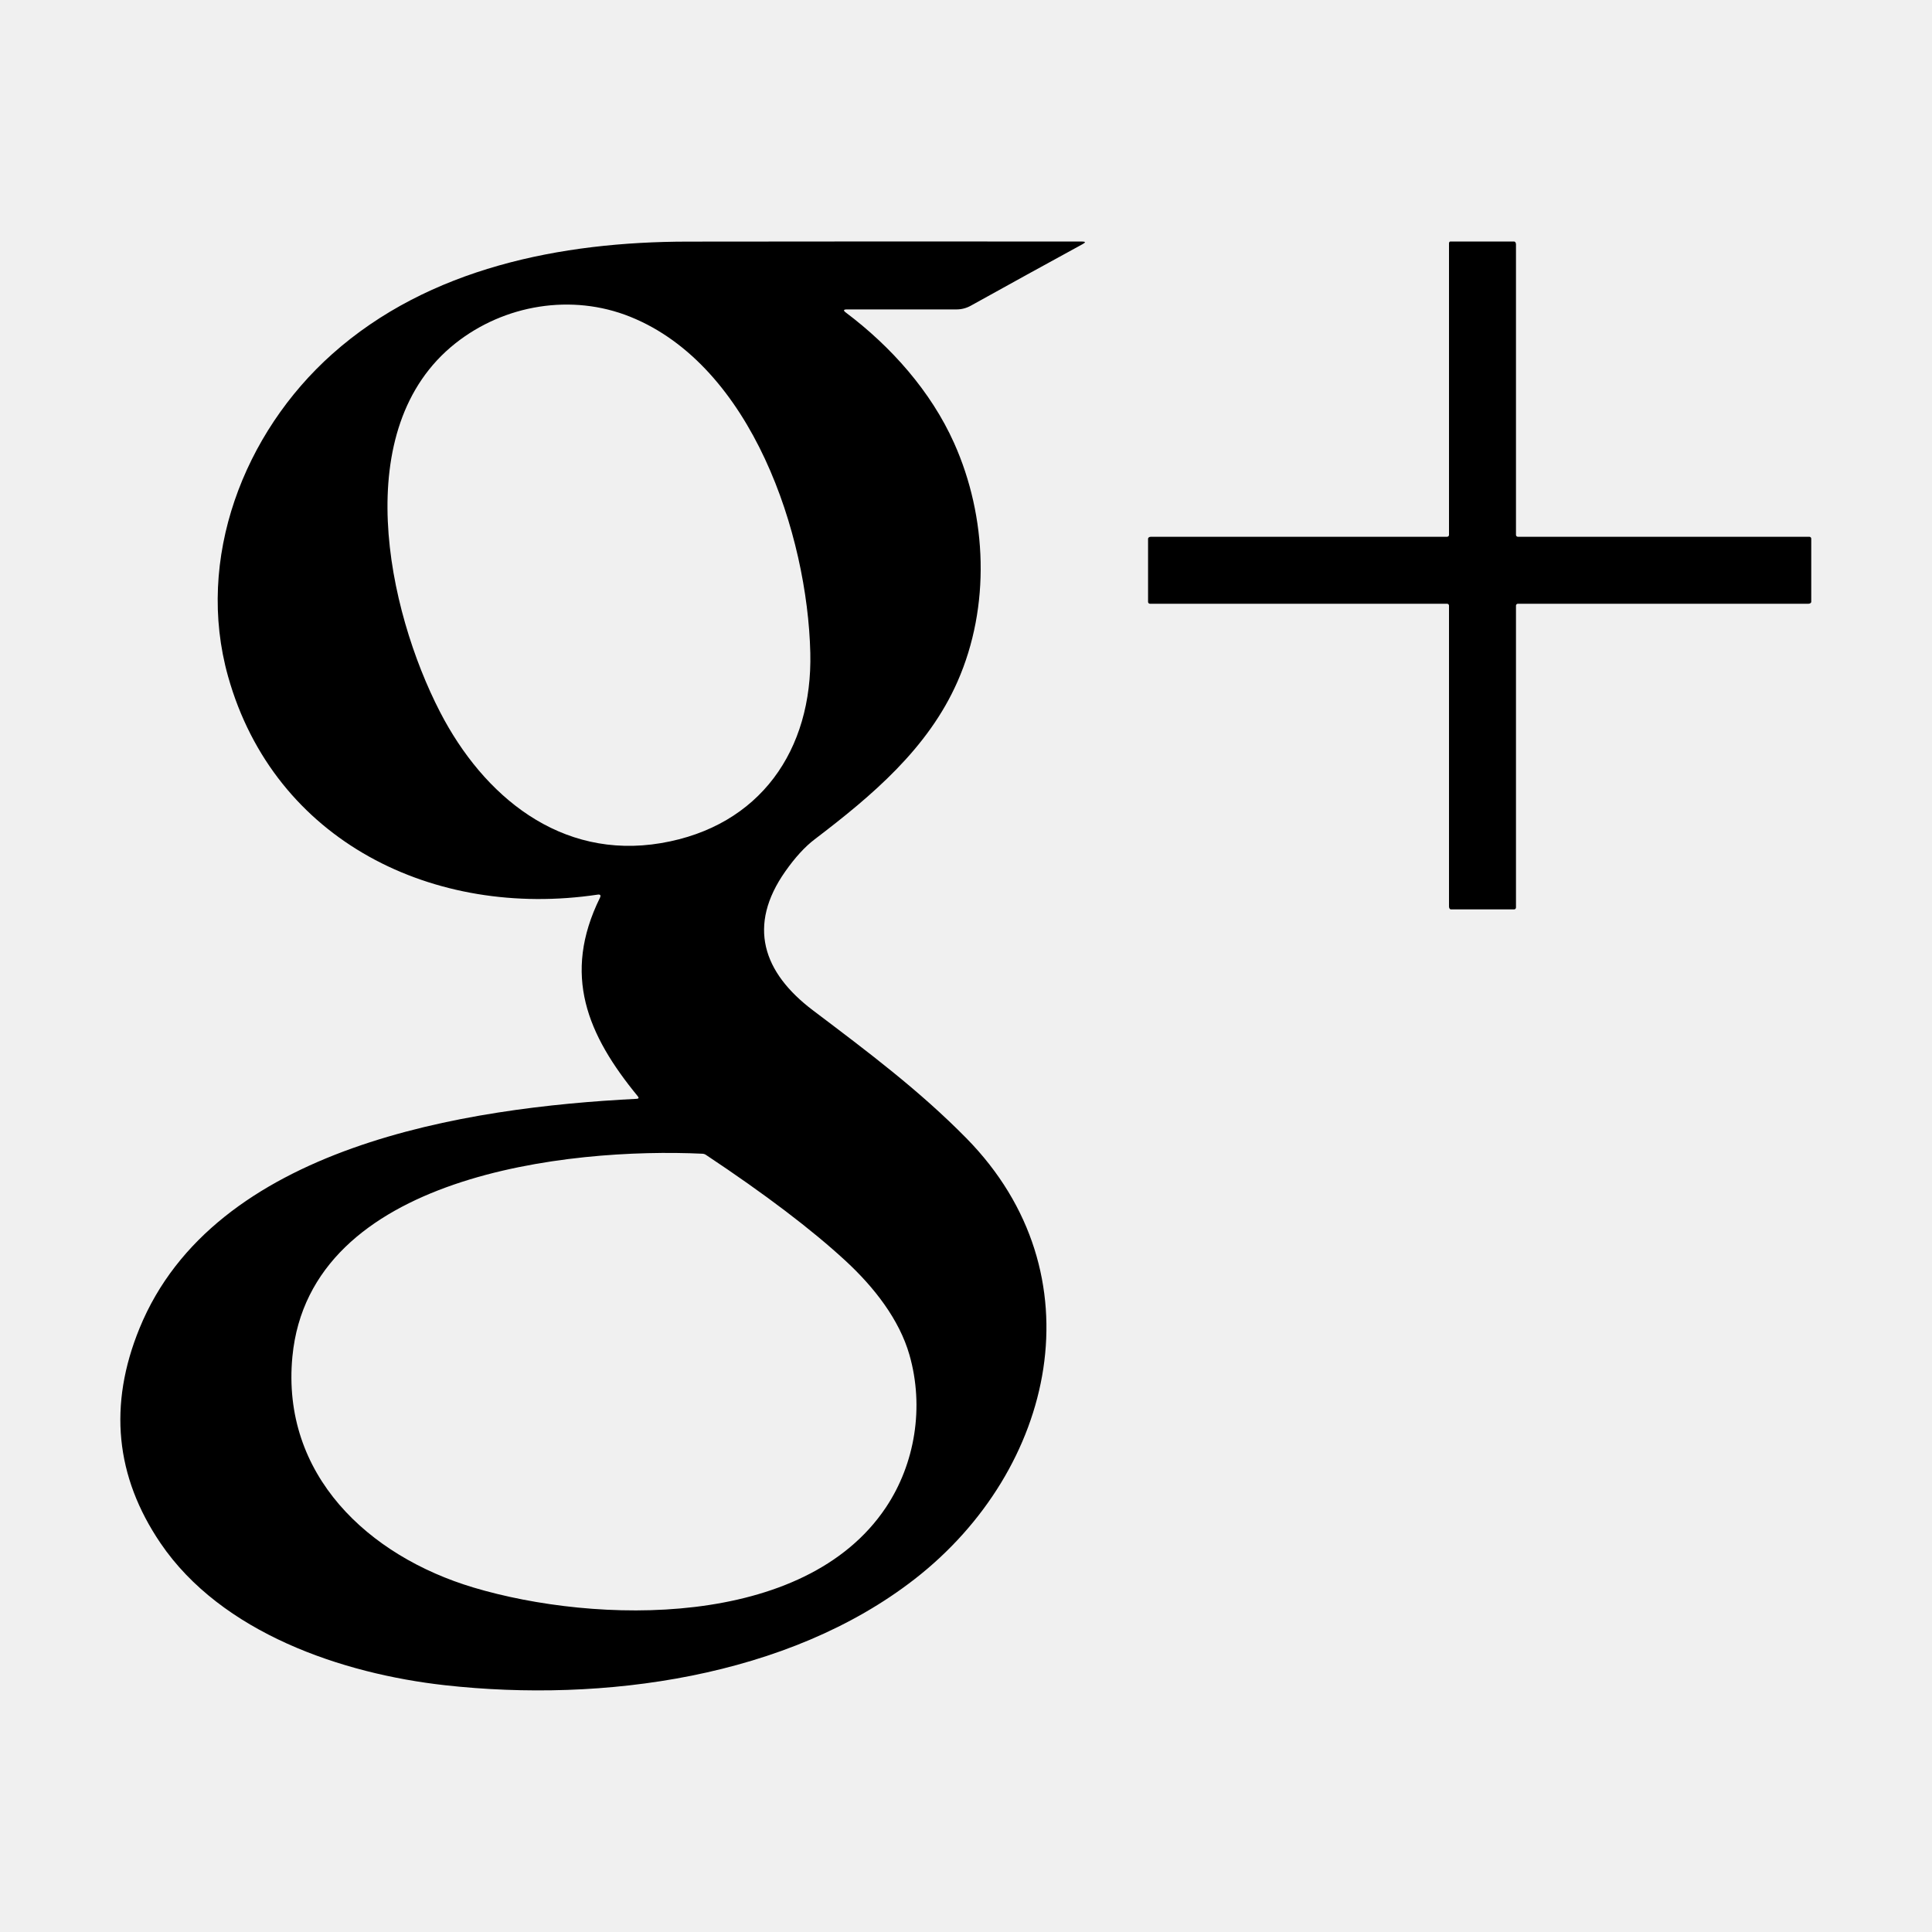
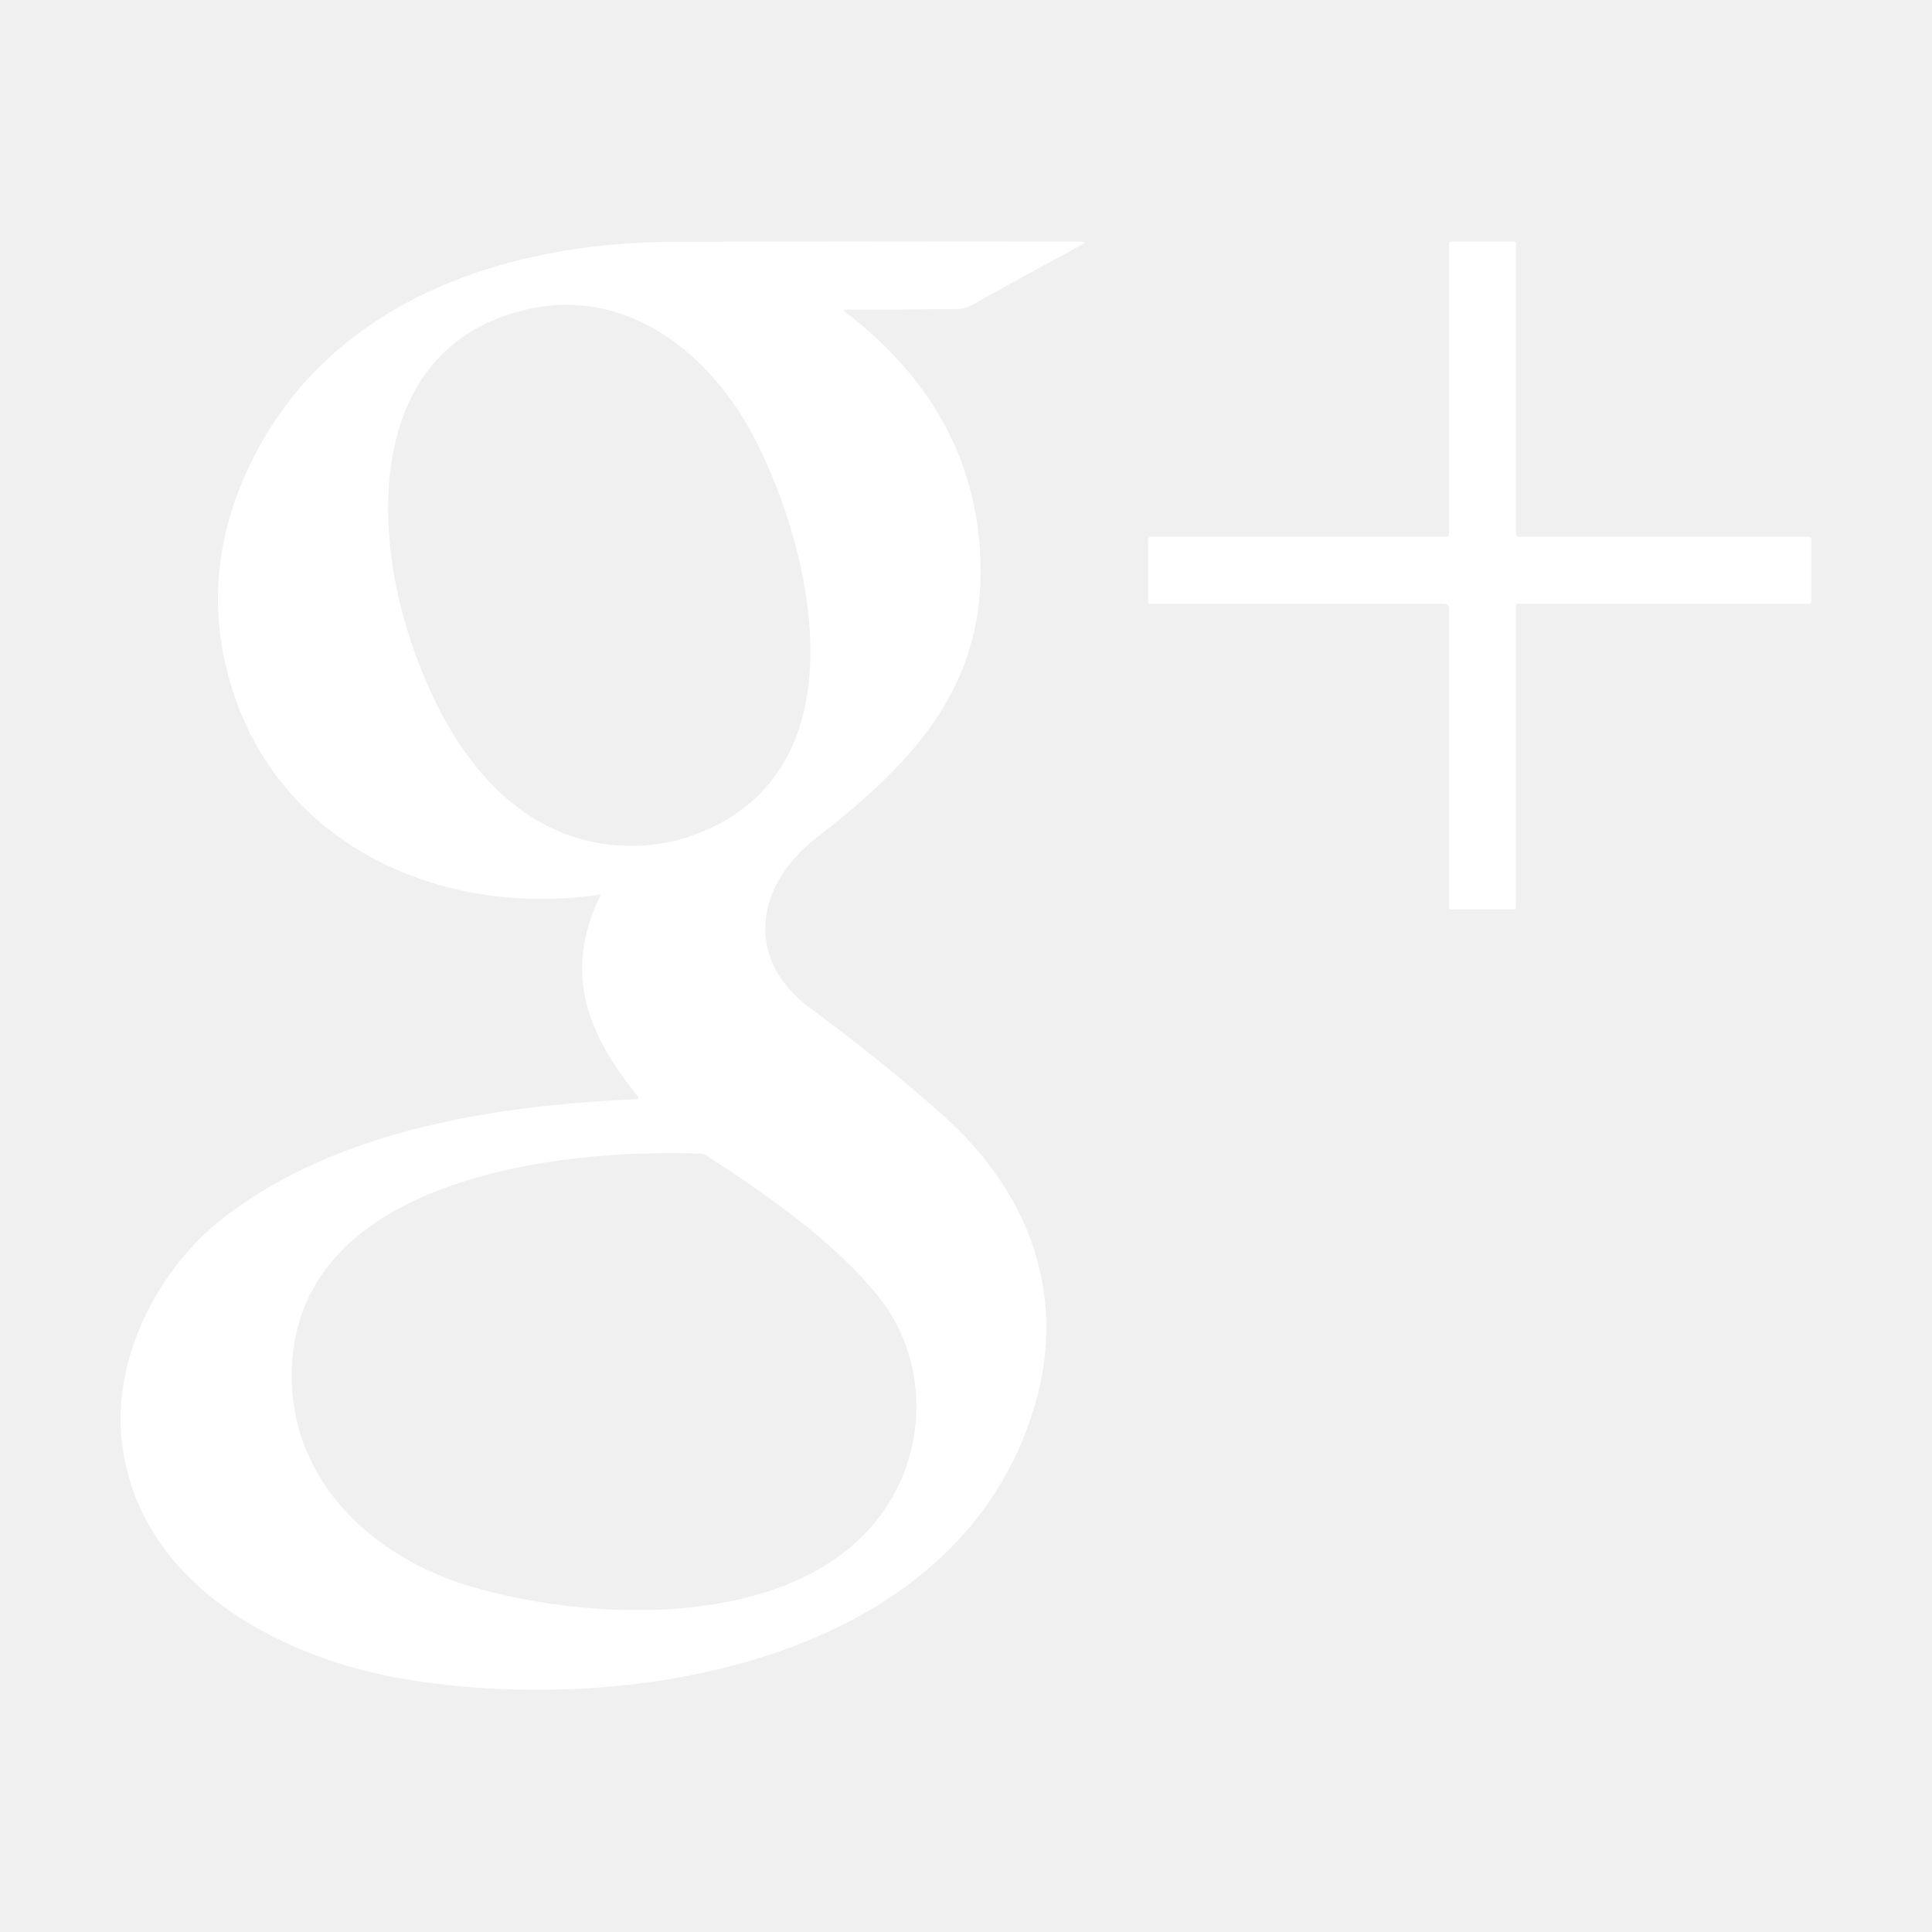
<svg xmlns="http://www.w3.org/2000/svg" version="1.1" viewBox="0 0 512 512">
-   <path fill="#000000" d="   M 168.71 291.20   Q 169.55 291.16 169.01 290.51   C 155.61 274.20 148.96 258.34 158.98 237.94   Q 159.48 236.92 158.36 237.09   C 115.17 243.53 72.73 223.05 60.44 179.26   C 51.69 148.06 64.60 114.72 88.03 93.83   C 113.66 70.97 148.73 64.07 182.19 64.03   Q 234.47 63.96 286.77 64.01   Q 288.17 64.01 286.94 64.68   Q 272.22 72.71 257.28 81.01   Q 255.50 82.00 253.45 82.00   Q 238.86 82.00 224.43 82.00   Q 223.06 82.00 224.15 82.82   C 236.18 91.87 246.72 103.73 252.85 117.42   C 261.62 136.99 262.51 160.74 253.76 180.60   C 245.95 198.37 231.06 210.88 215.92 222.41   Q 212.03 225.36 208.12 230.92   C 198.01 245.28 202.14 257.69 215.41 267.73   C 230.11 278.84 243.62 288.96 256.10 301.64   C 291.50 337.63 279.63 389.49 242.43 418.45   C 208.85 444.59 159.75 451.25 117.98 446.61   C 90.64 443.57 58.69 432.74 42.55 408.97   Q 24.54 382.45 36.97 352.02   C 56.74 303.63 123.54 293.48 168.71 291.20   Z   M 214.74 173.01   C 213.99 141.70 199.33 96.92 167.00 83.94   C 151.52 77.72 133.65 80.72 120.68 90.99   C 92.29 113.49 102.67 161.67 116.62 188.69   C 128.12 210.97 148.52 227.95 175.20 223.43   C 201.45 218.98 215.35 198.74 214.74 173.01   Z   M 77.49 359.50   C 74.49 390.81 97.57 412.37 125.51 420.72   C 157.80 430.37 213.14 431.85 234.77 399.49   C 242.50 387.93 244.97 372.88 241.01 359.05   C 238.32 349.65 231.61 341.08 224.09 334.14   Q 210.59 321.68 187.09 306.06   A 1.82 1.79 -25.7 0 0 186.18 305.75   C 150.86 304.08 82.11 311.27 77.49 359.50   Z" />
-   <path fill="#000000" d="   M 384.00 141.75   L 384.00 64.50   A 0.49 0.31 90.0 0 1 384.31 64.01   L 401.25 64.00   A 0.75 0.50 90.0 0 1 401.75 64.75   L 401.75 141.75   A 0.50 0.50 0.0 0 0 402.25 142.25   L 479.50 142.25   A 0.50 0.50 0.0 0 1 480.00 142.75   L 480.00 159.50   A 0.75 0.50 -0.0 0 1 479.25 160.00   L 402.25 160.00   A 0.50 0.50 0.0 0 0 401.75 160.50   L 401.75 240.50   A 0.50 0.50 0.0 0 1 401.25 241.00   L 384.50 241.00   A 0.75 0.50 90.0 0 1 384.00 240.25   L 384.00 160.50   A 0.50 0.50 0.0 0 0 383.50 160.00   L 304.75 160.00   A 0.50 0.50 0.0 0 1 304.25 159.50   L 304.25 142.75   A 0.75 0.50 -0.0 0 1 305.00 142.25   L 383.50 142.25   A 0.50 0.50 0.0 0 0 384.00 141.75   Z" />
+   <path fill="#ffffff" d="   M 224.24 82.06   Q 223.15 82.06 224.02 82.72   C 243.89 97.81 257.07 117.79 259.46 142.87   C 262.98 179.83 243.53 200.97 216.32 222.06   C 200.25 234.52 197.01 254.07 214.73 267.17   Q 234.17 281.54 249.92 295.58   C 272.29 315.53 282.96 342.50 274.28 372.25   C 254.28 440.86 166.14 454.93 107.02 444.94   C 73.99 439.36 36.71 419.68 32.30 382.22   C 29.65 359.64 42.15 335.71 59.79 322.28   C 90.09 299.22 131.61 292.96 168.52 291.29   Q 169.63 291.24 168.93 290.38   C 155.67 274.13 149.13 257.68 159.07 237.47   Q 159.29 237.02 158.79 237.10   C 116.92 243.28 73.87 224.05 61.12 181.32   Q 52.70 153.13 65.28 125.22   C 85.33 80.70 132.54 64.23 178.31 64.09   Q 232.40 63.91 286.51 64.03   Q 288.23 64.03 286.72 64.85   Q 272.29 72.62 257.61 80.84   Q 255.76 81.87 253.65 81.89   Q 238.85 82.05 224.24 82.06   Z   M 200.44 117.07   C 188.72 93.85 165.95 75.15 138.16 82.35   C 99.71 92.31 98.43 134.88 107.52 165.57   C 115.45 192.38 132.22 221.18 162.74 223.95   Q 176.91 225.24 189.76 218.74   C 227.58 199.59 215.05 146.02 200.44 117.07   Z   M 77.30 365.29   C 77.61 393.17 99.22 412.73 124.24 420.27   C 158.74 430.68 220.01 432.72 238.45 392.94   C 245.73 377.22 244.05 357.74 232.95 343.80   C 221.14 328.99 202.99 316.43 186.88 306.04   A 1.80 1.77 62.6 0 0 185.96 305.74   C 148.08 304.21 76.71 312.28 77.30 365.29   Z" />
+   <path fill="#ffffff" d="   M 402.25 142.25   L 479.50 142.25   A 0.50 0.50 0.0 0 1 480.00 142.75   L 480.00 159.50   A 0.50 0.50 0.0 0 1 479.50 160.00   L 402.25 160.00   A 0.50 0.50 0.0 0 0 401.75 160.50   L 401.75 240.50   A 0.50 0.50 0.0 0 1 401.25 241.00   L 384.50 241.00   A 0.75 0.50 90.0 0 1 384.00 240.25   L 384.00 161.25   A 1.25 1.25 0.0 0 0 382.75 160.00   L 304.75 160.00   A 0.50 0.50 0.0 0 1 304.25 159.50   L 304.25 143.00   A 0.75 0.75 0.0 0 1 305.00 142.25   L 383.50 142.25   A 0.50 0.50 0.0 0 0 384.00 141.75   L 384.00 64.50   A 0.50 0.50 0.0 0 1 384.50 64.00   L 401.25 64.00   A 0.50 0.50 0.0 0 1 401.75 64.50   L 401.75 141.75   A 0.50 0.50 0.0 0 0 402.25 142.25   Z" />
</svg>
